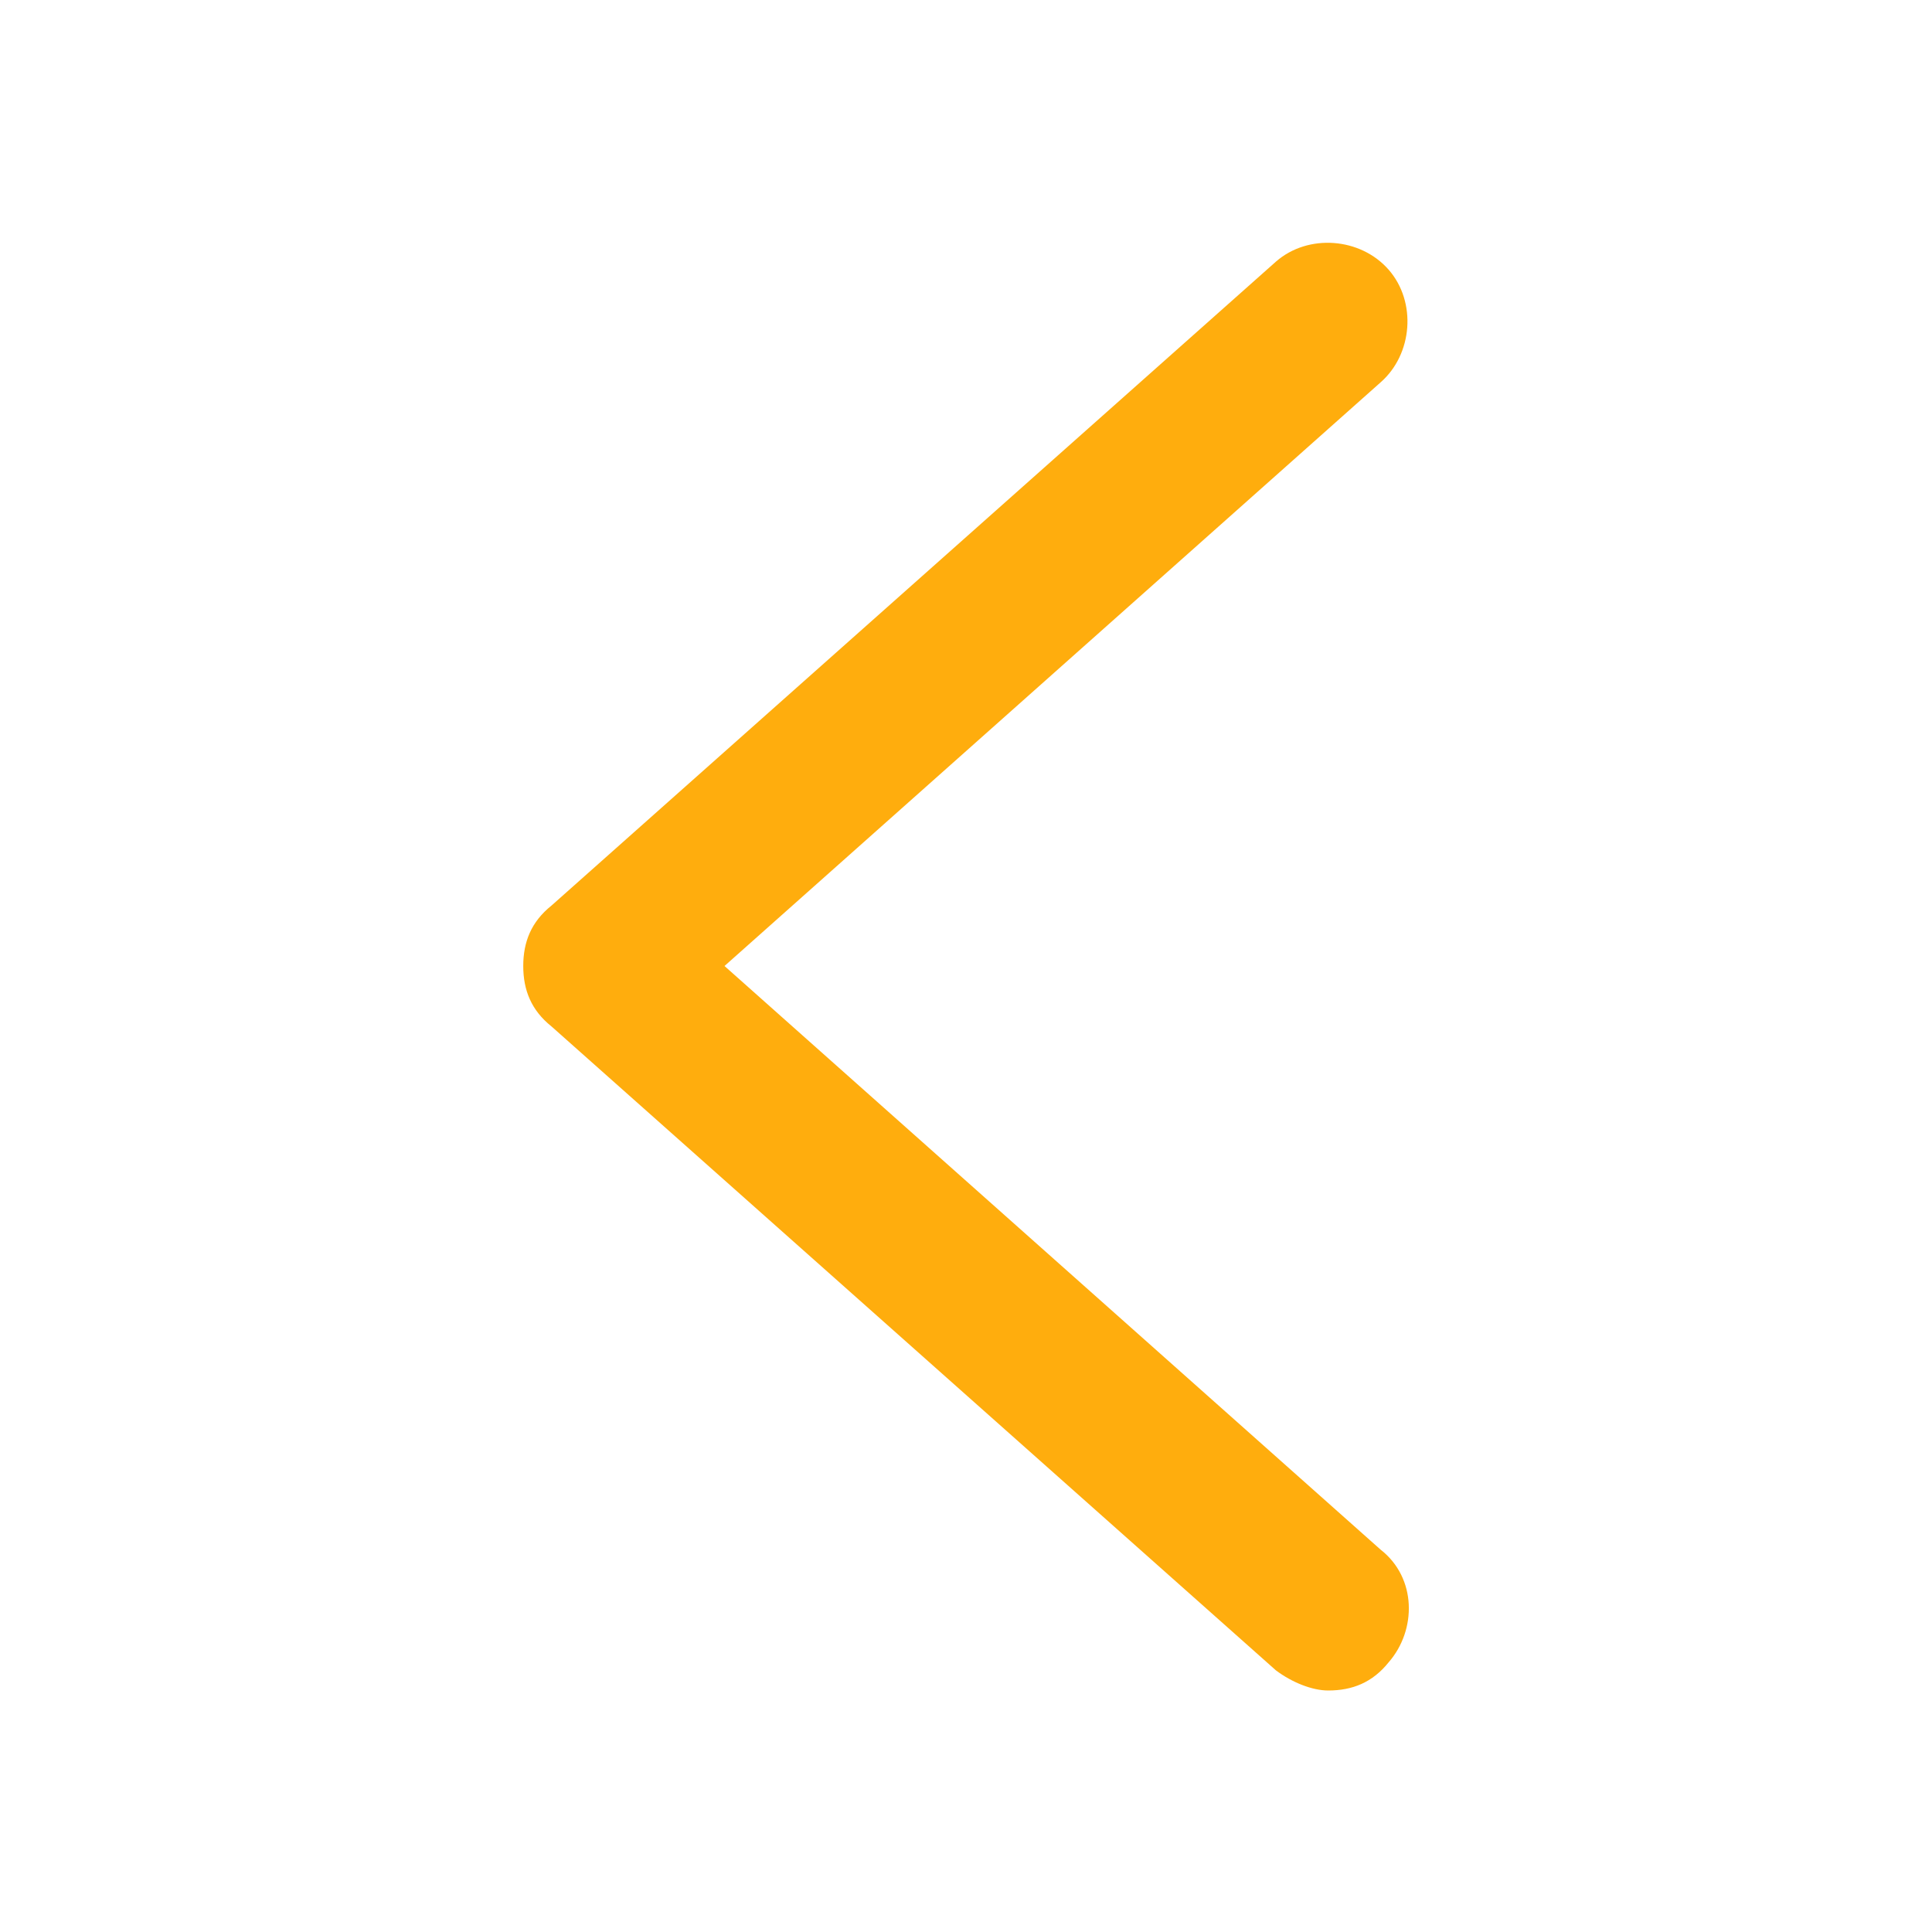
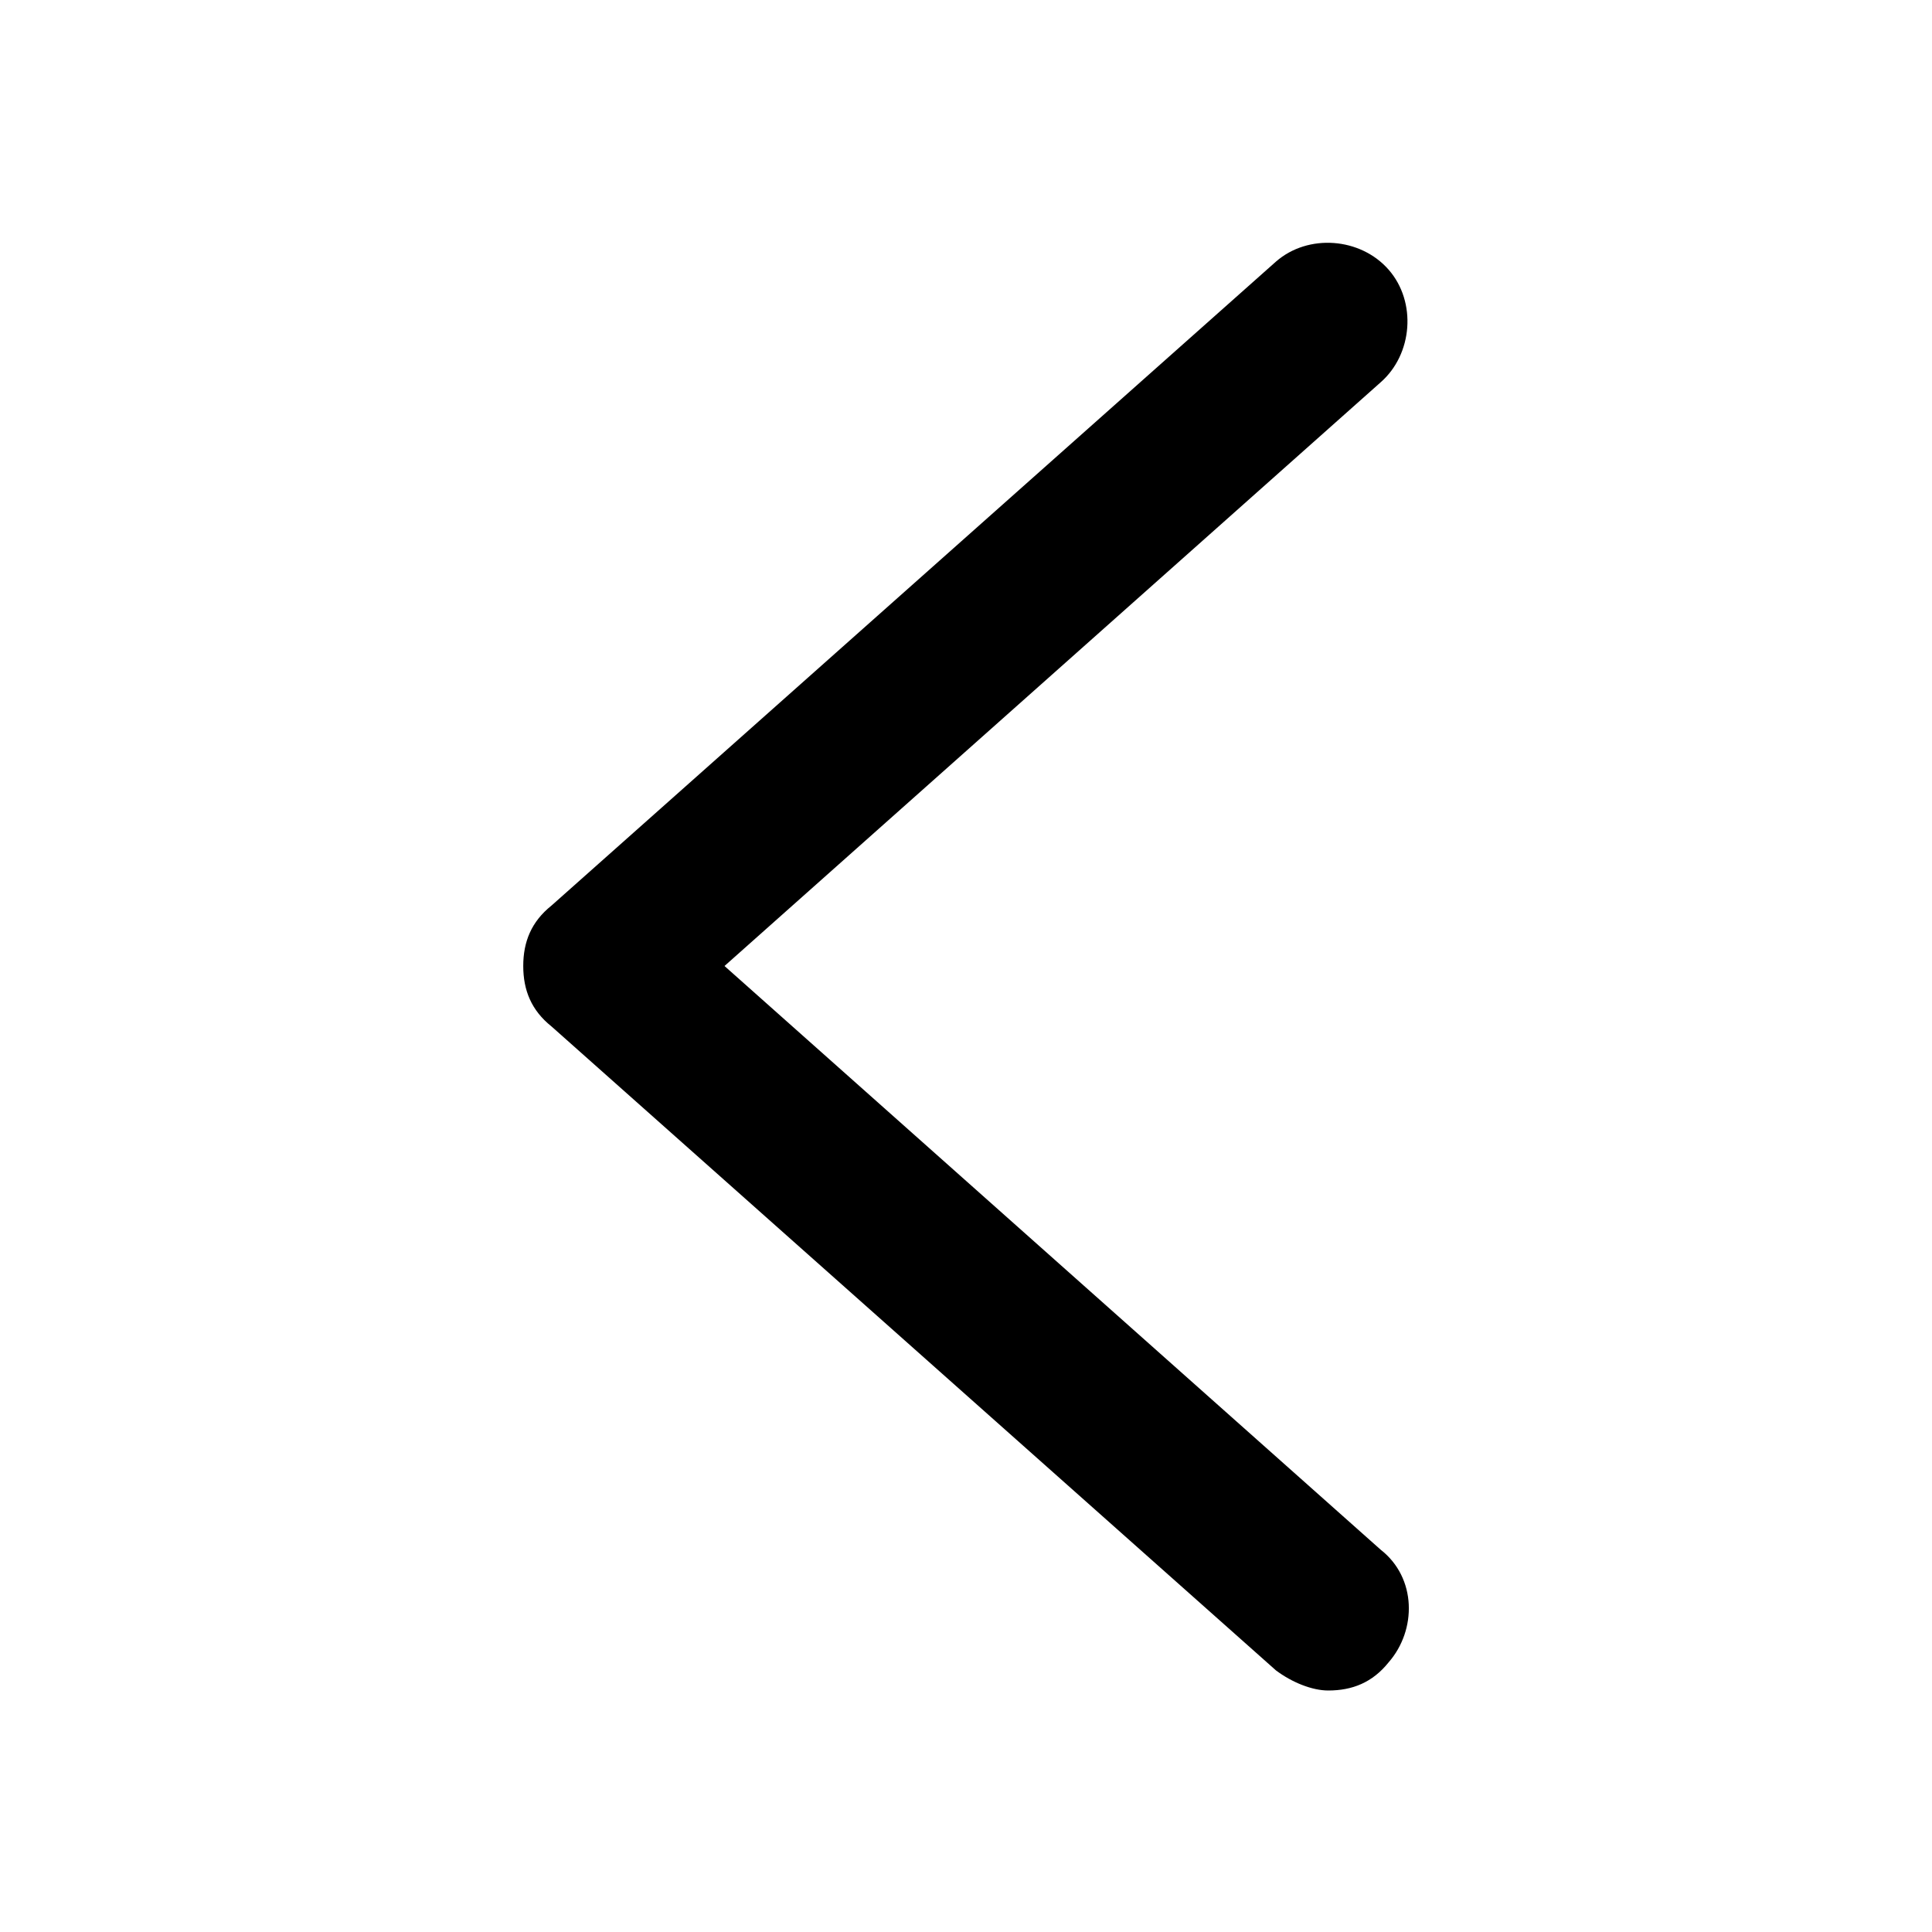
<svg xmlns="http://www.w3.org/2000/svg" class="icon" width="32" height="32" viewBox="0 0 1024 1024">
-   <path fill="#FFAD0D" d="m384 512 347.733-309.333C748.8 187.733 750.933 160 736 142.933c-14.933-17.066-42.667-19.2-59.733-4.266L292.267 480c-10.667 8.533-14.934 19.2-14.934 32s4.267 23.467 14.934 32l384 341.333C684.8 891.733 695.467 896 704 896c12.8 0 23.467-4.267 32-14.933 14.933-17.067 14.933-44.8-4.267-59.734L384 512z" />
+   <path d="M384 512l347.733-309.333C748.8 187.733 750.933 160 736 142.933c-14.933-17.066-42.667-19.2-59.733-4.266L292.267 480c-10.667 8.533-14.934 19.2-14.934 32s4.267 23.467 14.934 32l384 341.333C684.8 891.733 695.467 896 704 896c12.8 0 23.467-4.267 32-14.933 14.933-17.067 14.933-44.8-4.267-59.734L384 512z" />
</svg>
